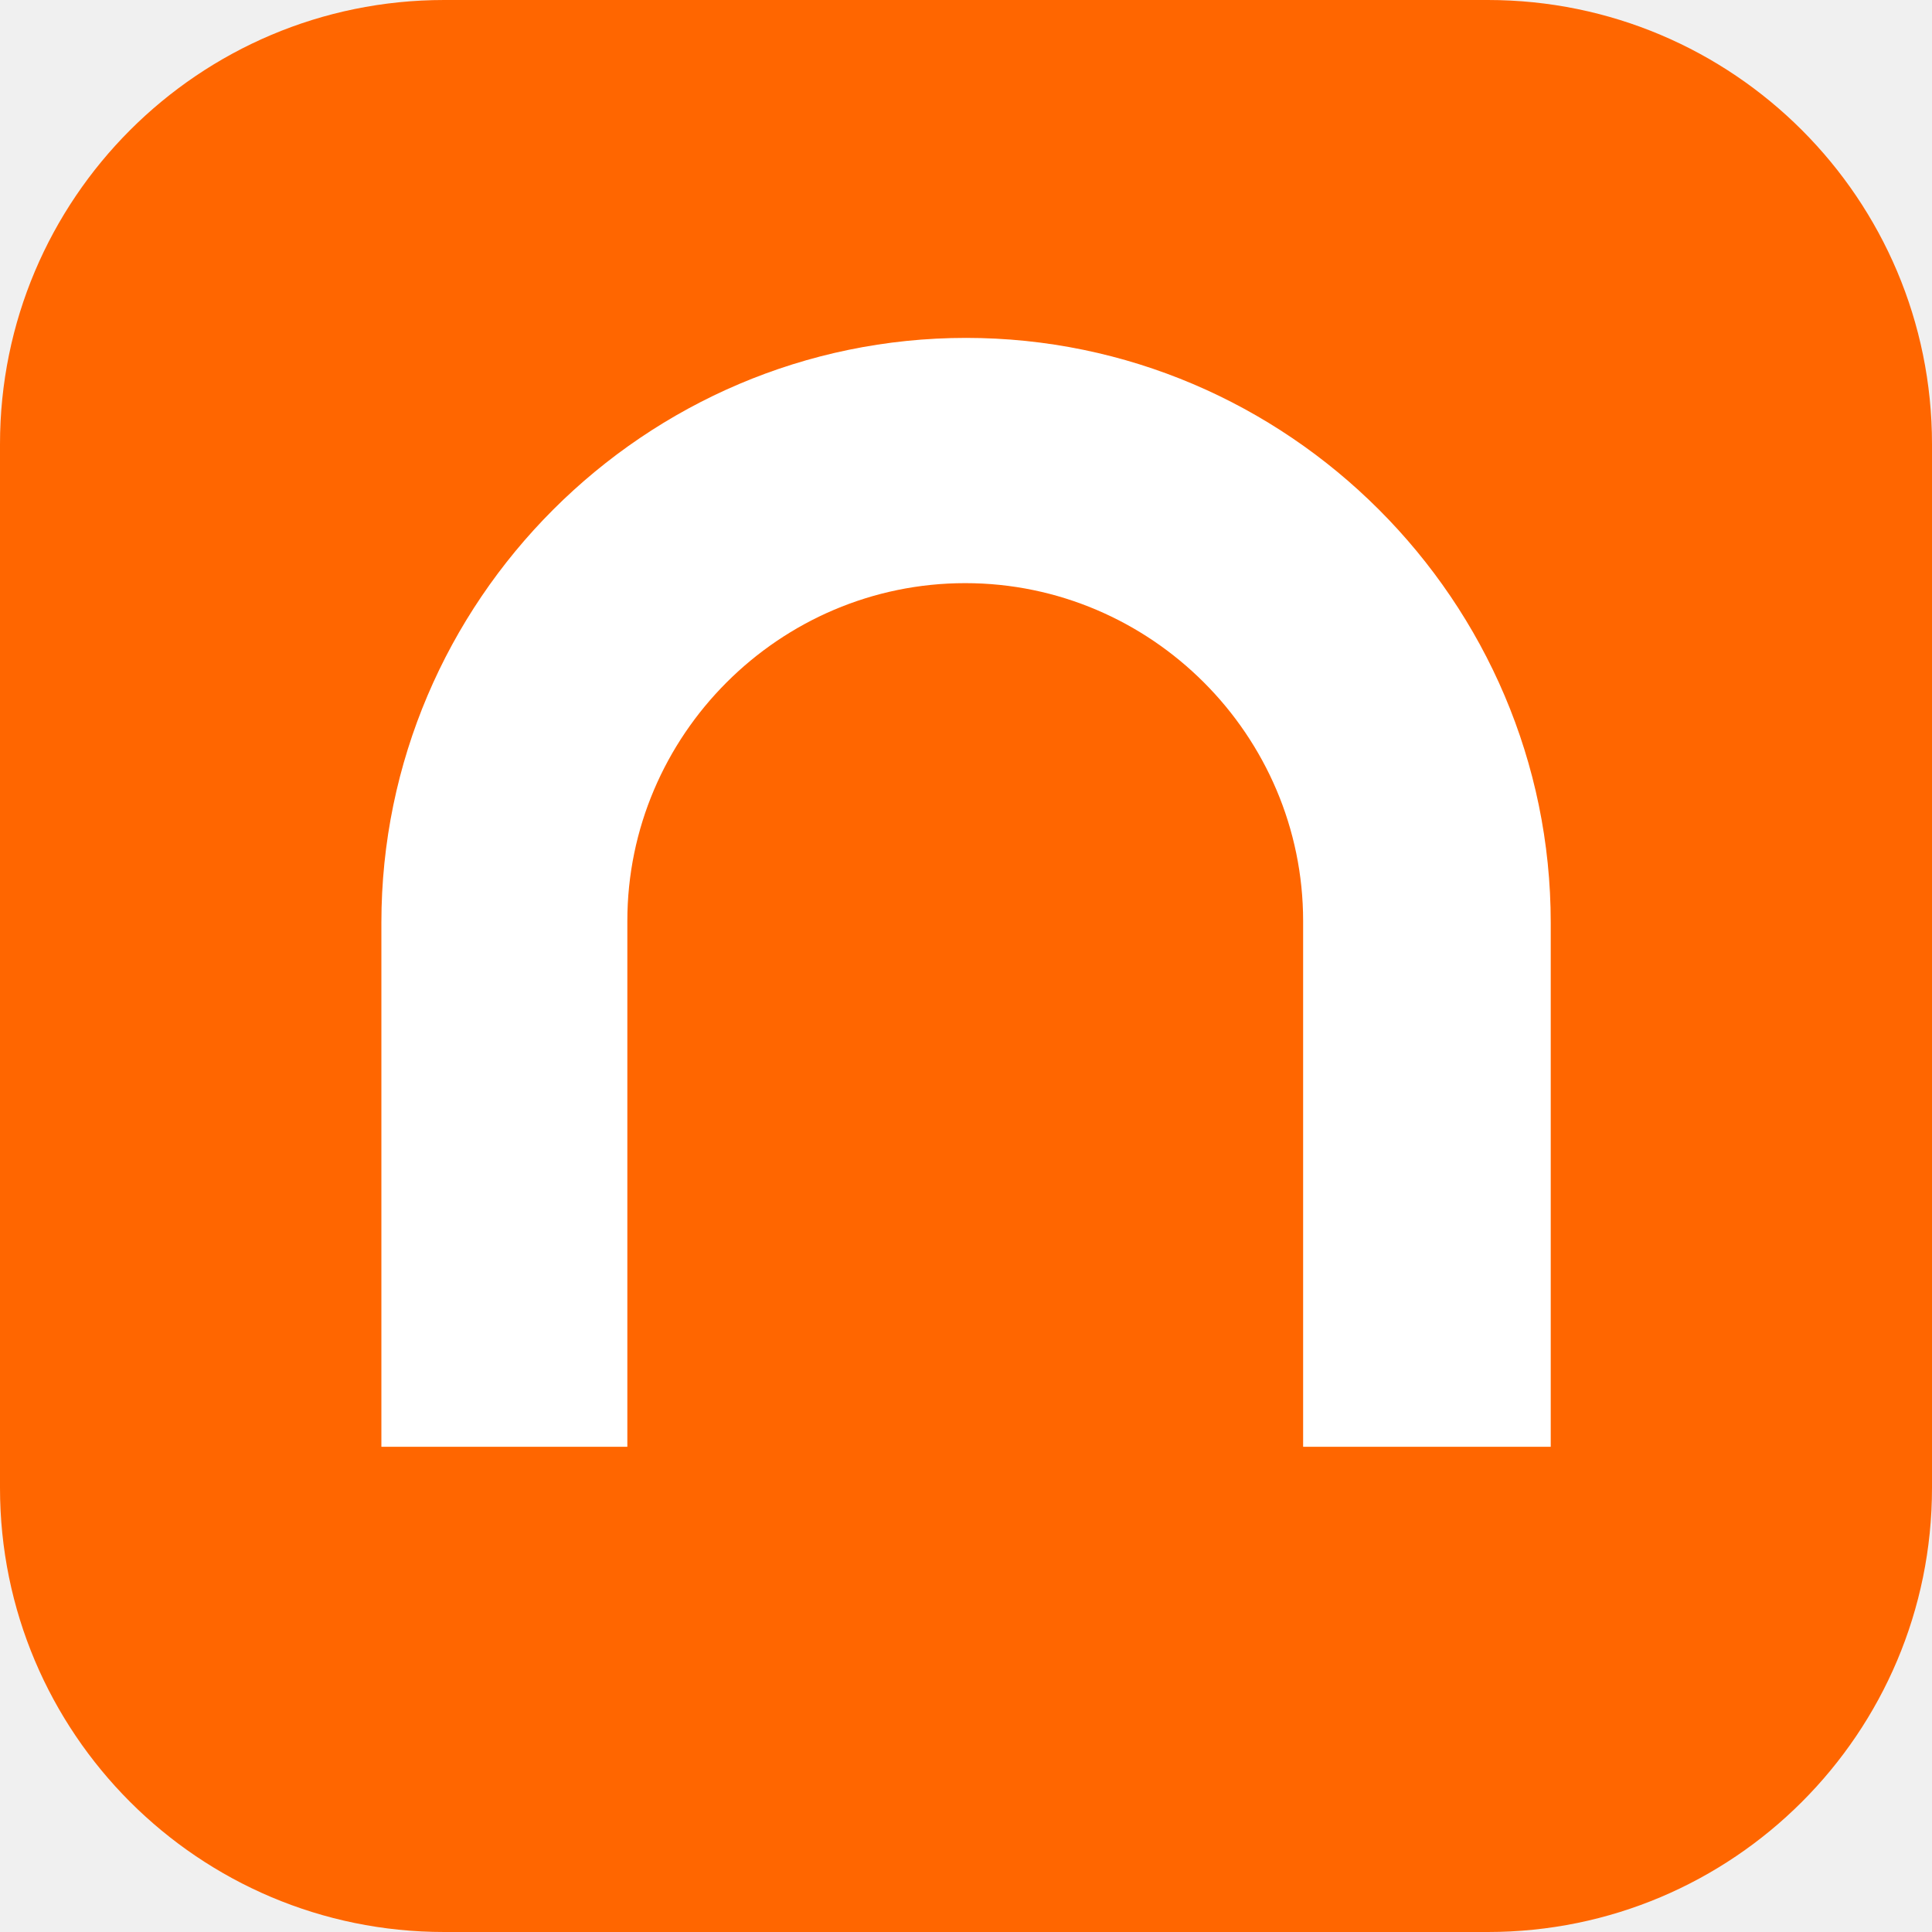
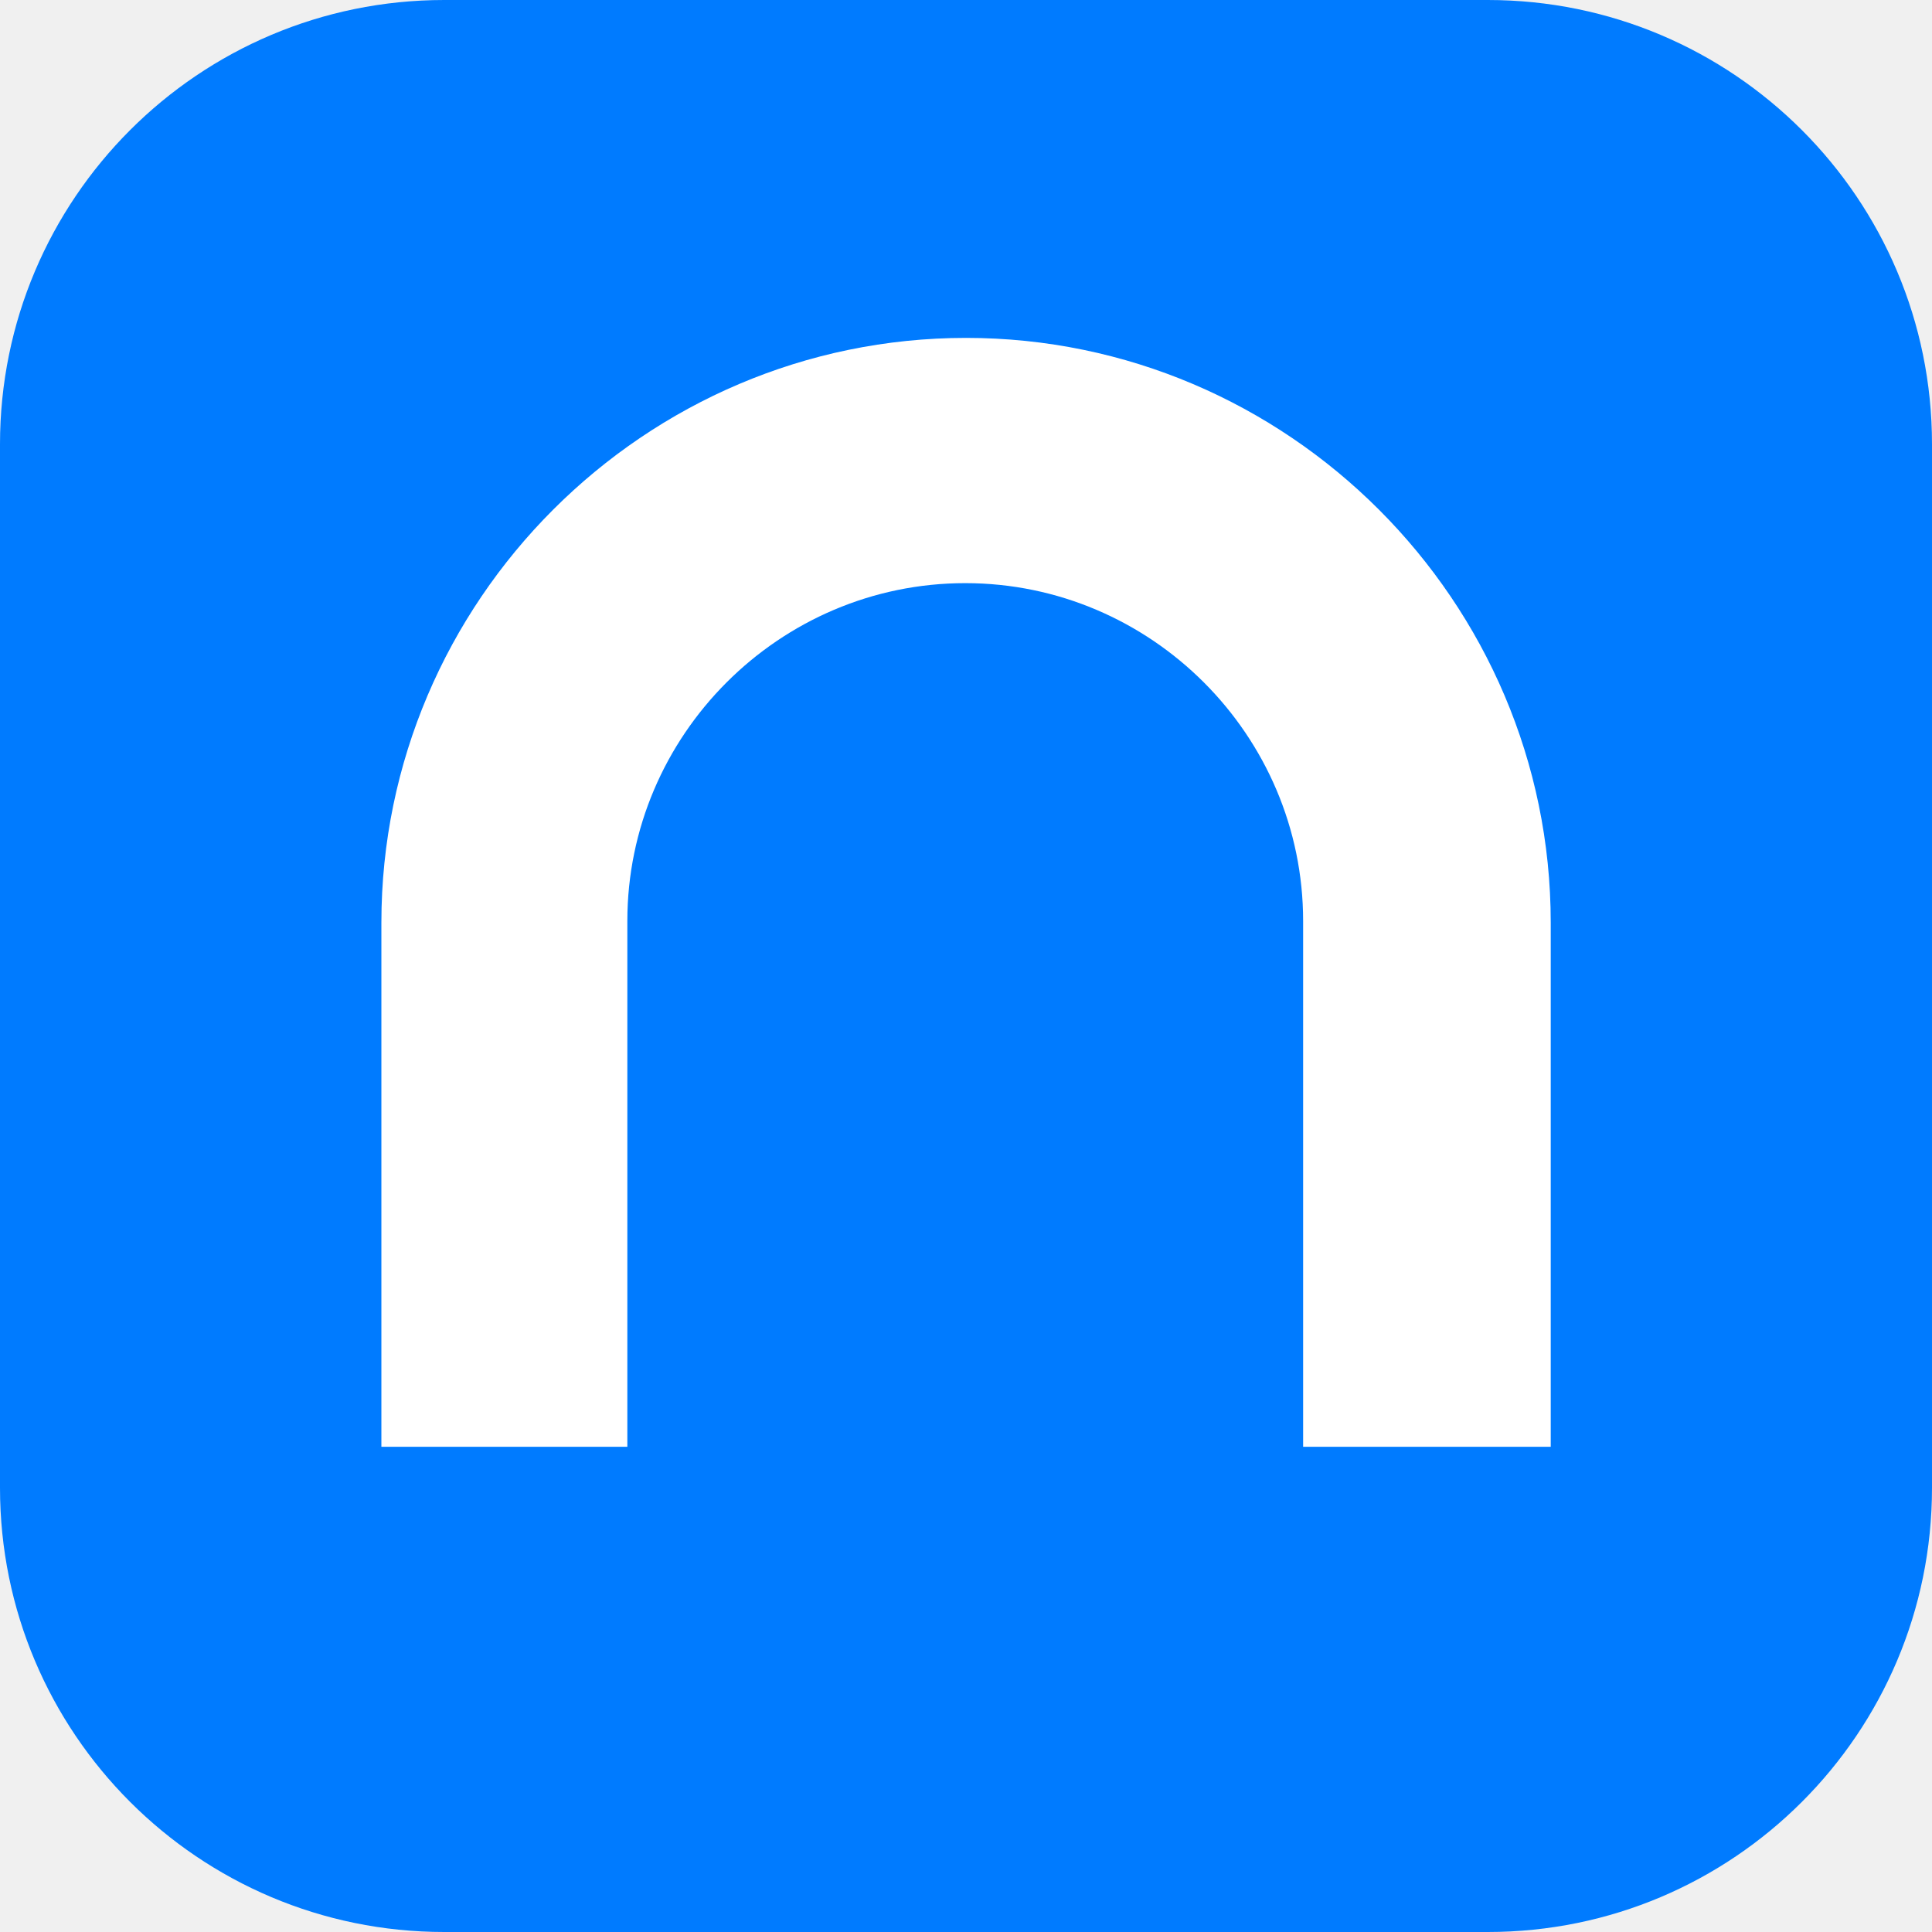
<svg xmlns="http://www.w3.org/2000/svg" xml:space="preserve" width="50.8mm" height="50.8mm" version="1.1" style="shape-rendering:geometricPrecision; text-rendering:geometricPrecision; image-rendering:optimizeQuality; fill-rule:evenodd; clip-rule:evenodd" viewBox="0 0 328.26 328.26">
  <defs>
    <style type="text/css">
   
-     .fil0 {fill:#FF6600}
+     .fil0 {fill:#007BFF}
    .fil1 {fill:white}
   
  </style>
  </defs>
  <g id="Camada_x0020_1">
    <g id="_2005163145360">
      <rect class="fil0" x="-0" y="-0" width="328.26" height="328.26" rx="75.47" ry="75.47" />
      <path class="fil1" d="M164.13 57.41c54.64,0 99.35,44.71 99.35,99.35l0 89.06 -42.07 0 0 -89.33c0,-31.58 -25.84,-57.41 -57.41,-57.41l-0 0c-31.58,0 -57.41,25.84 -57.41,57.41l0 89.33 -41.79 0 0 -89.06c0,-54.64 44.71,-99.35 99.35,-99.35z" />
    </g>
  </g>
</svg>
